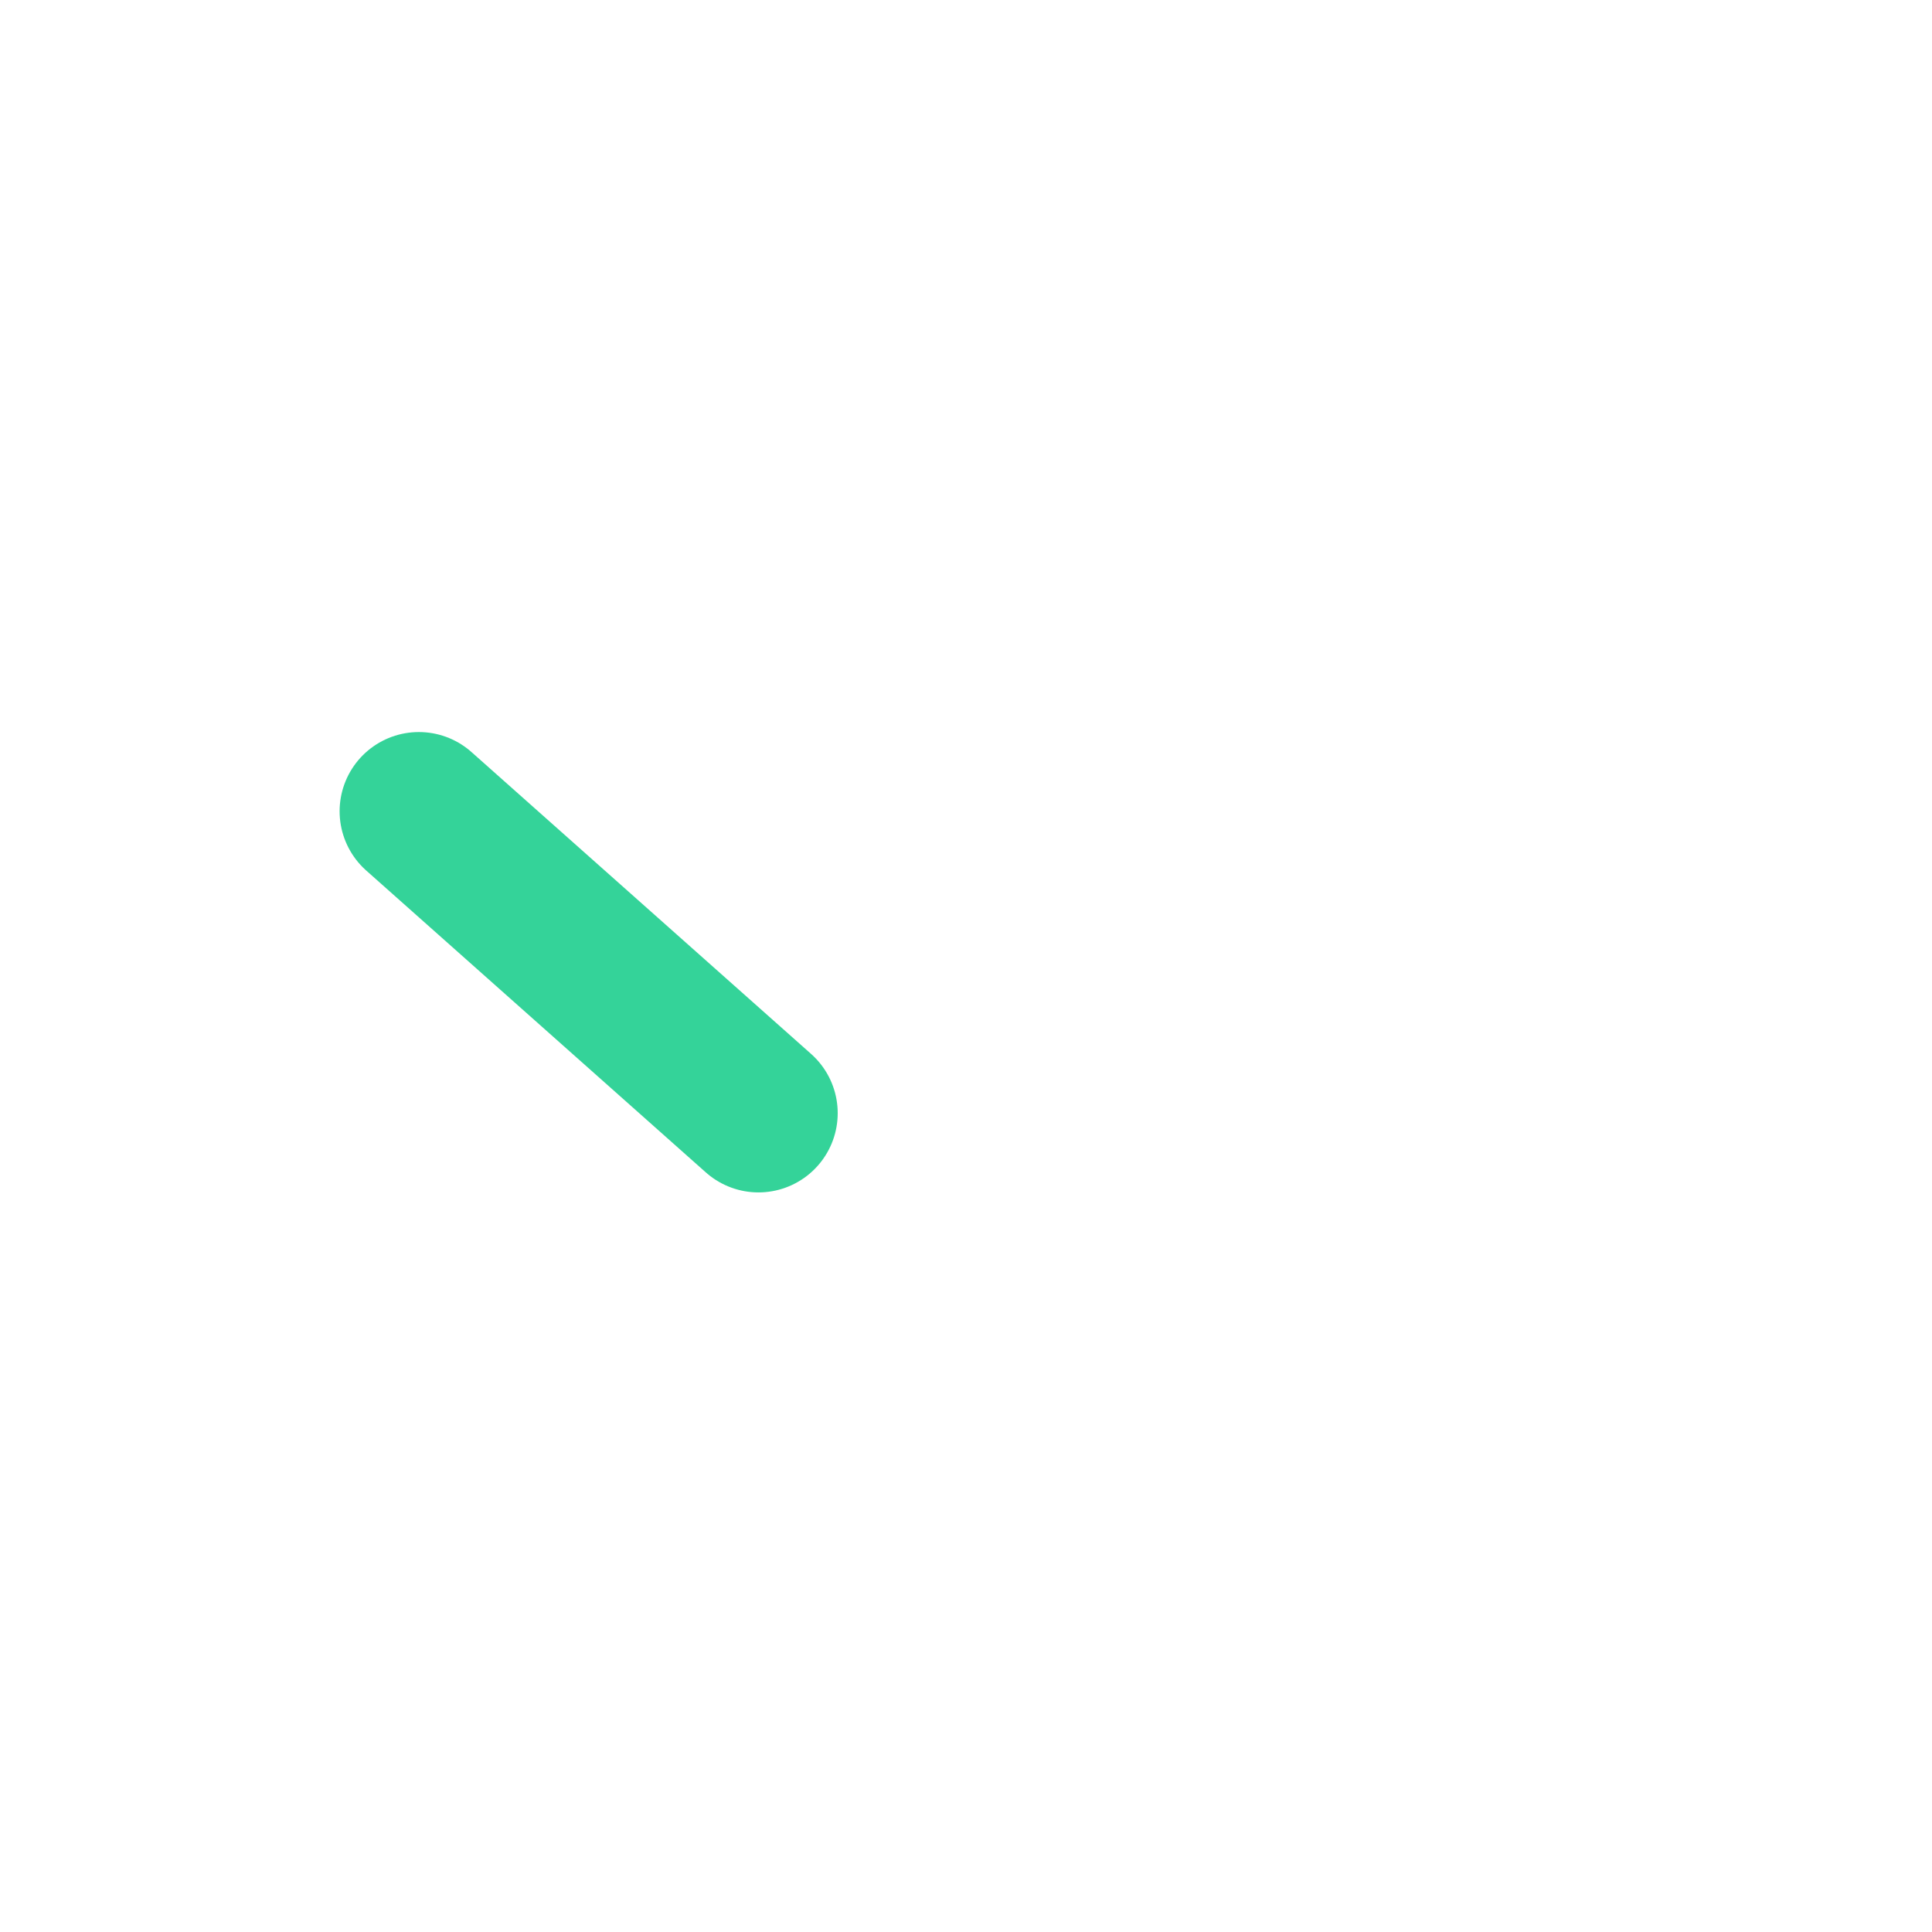
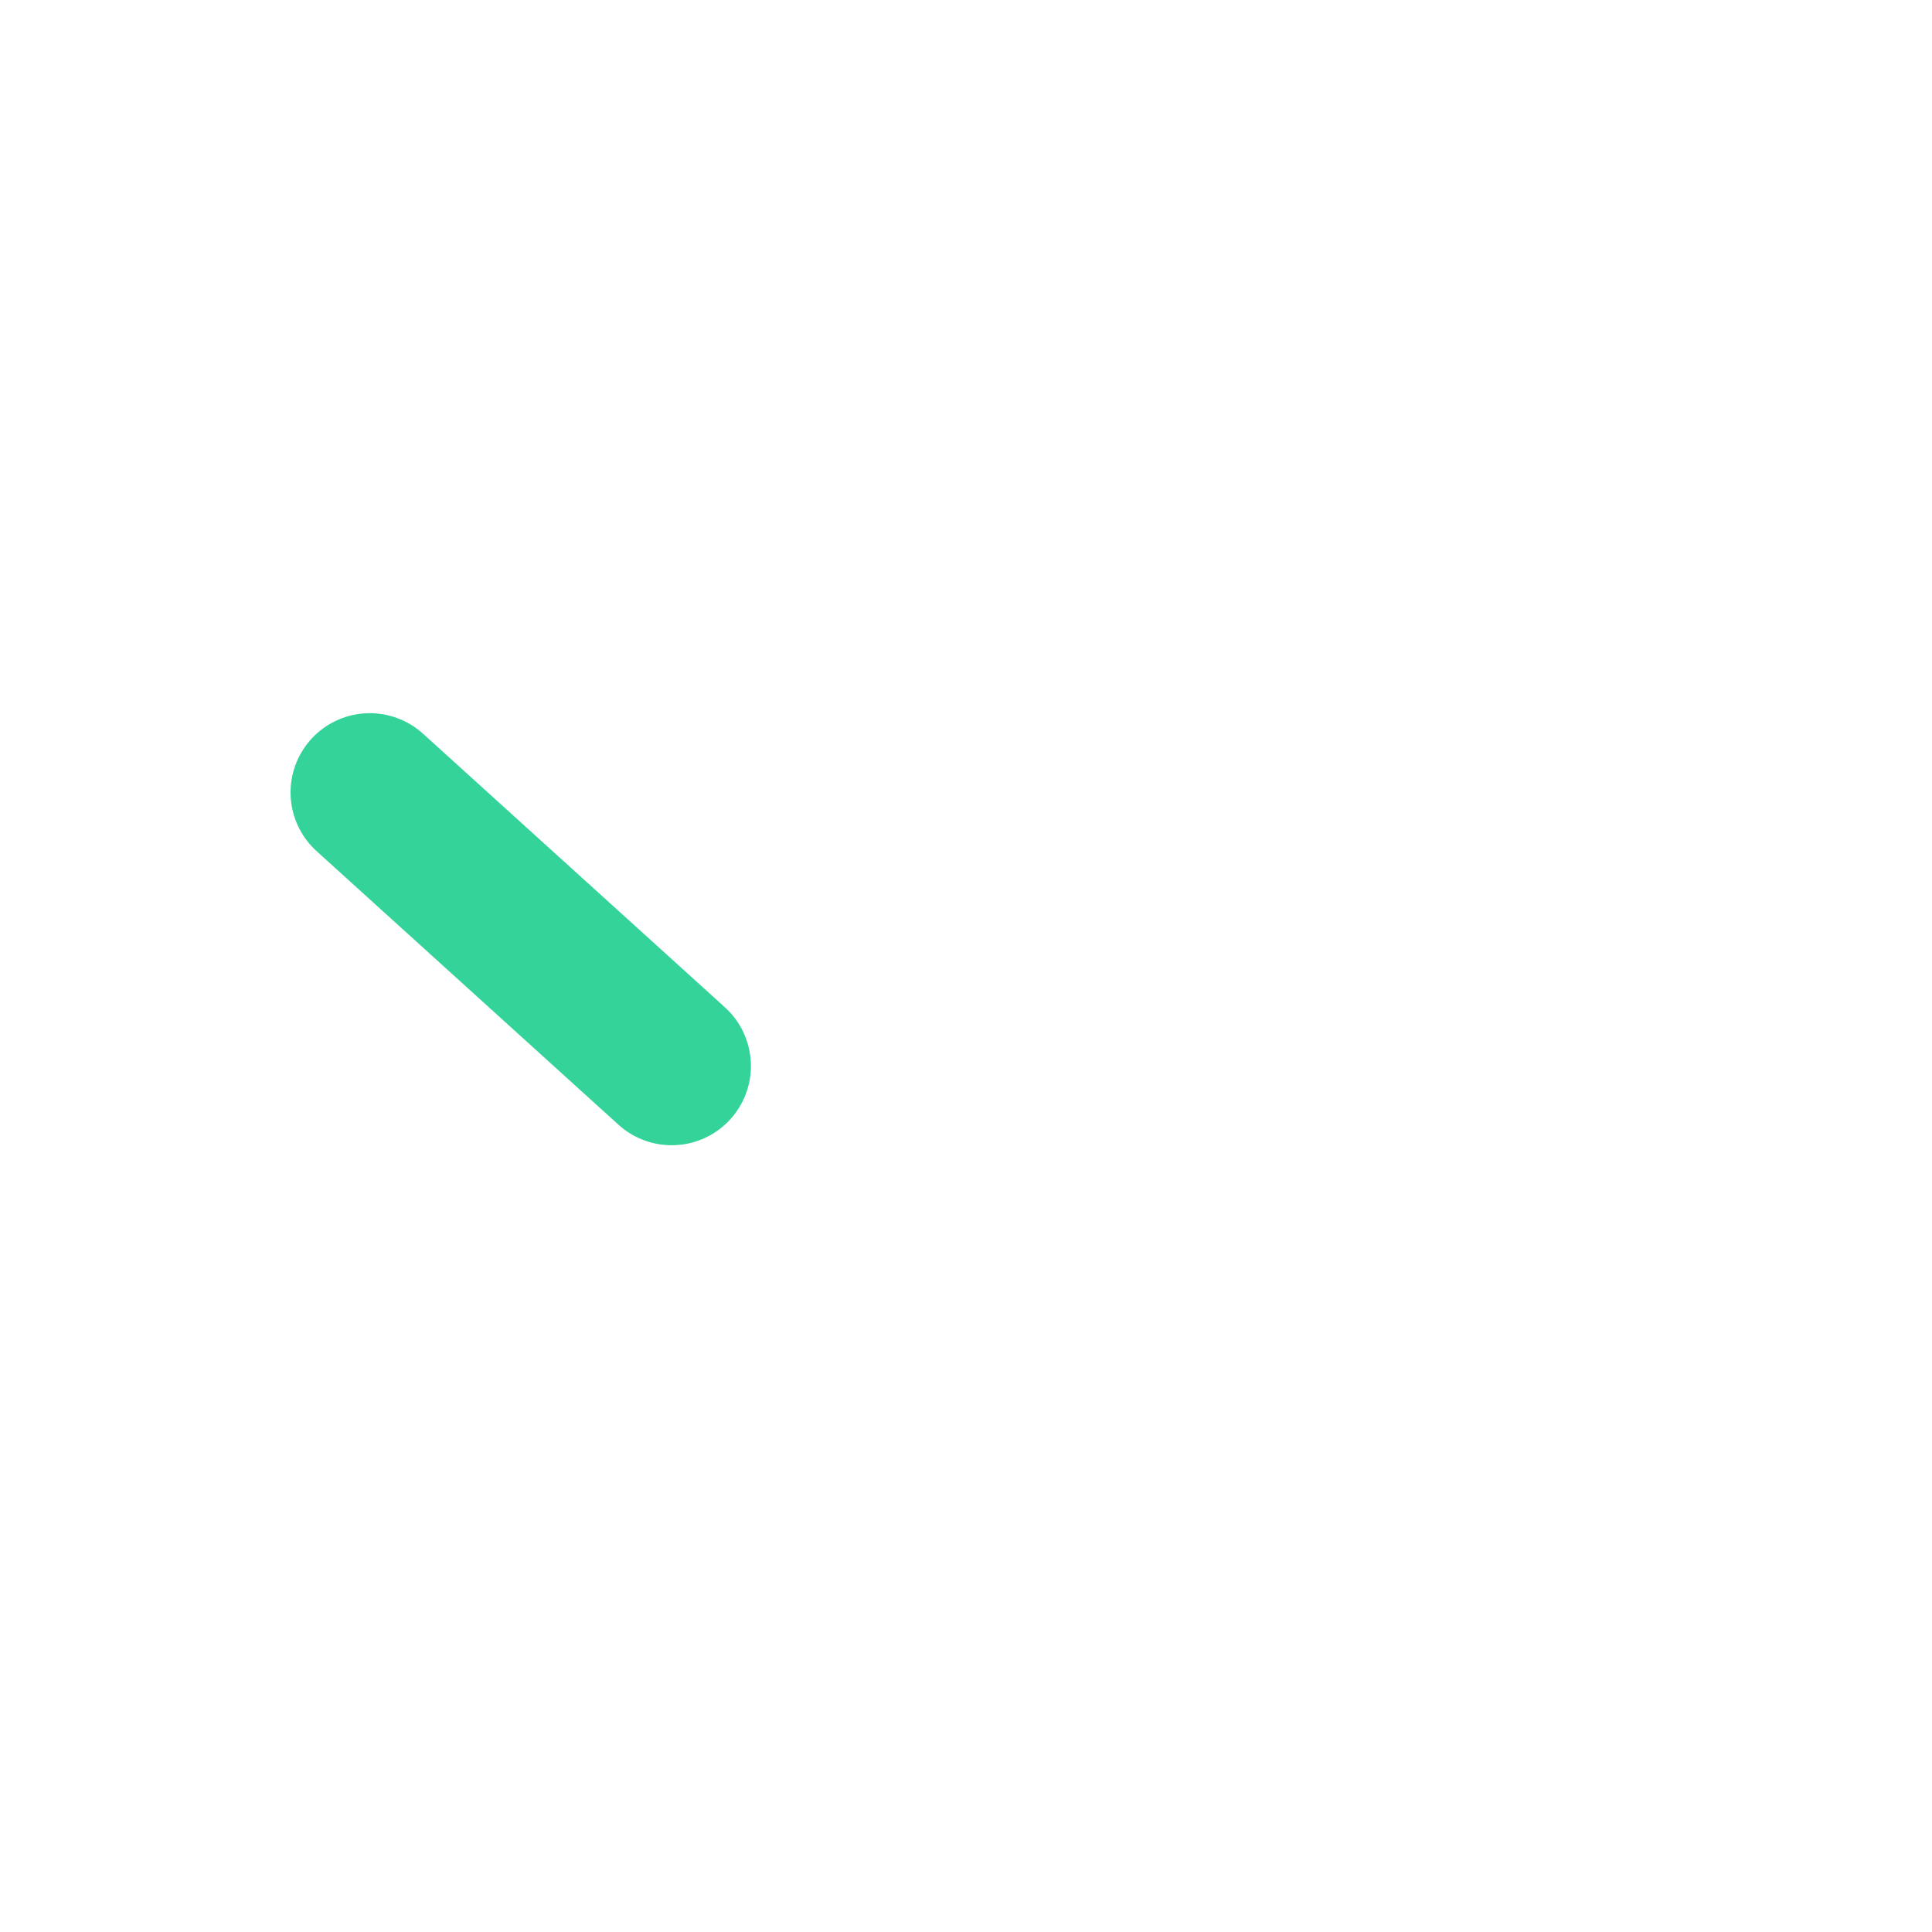
<svg xmlns="http://www.w3.org/2000/svg" width="1024" height="1024" viewBox="0 0 1024 1024">
-   <line x1="222" y1="430" x2="402" y2="590" stroke="#34d399" stroke-width="84" stroke-linecap="round" />
+   <line x1="196" y1="420" x2="356" y2="565" stroke="#34d399" stroke-width="84" stroke-linecap="round" />
</svg>
